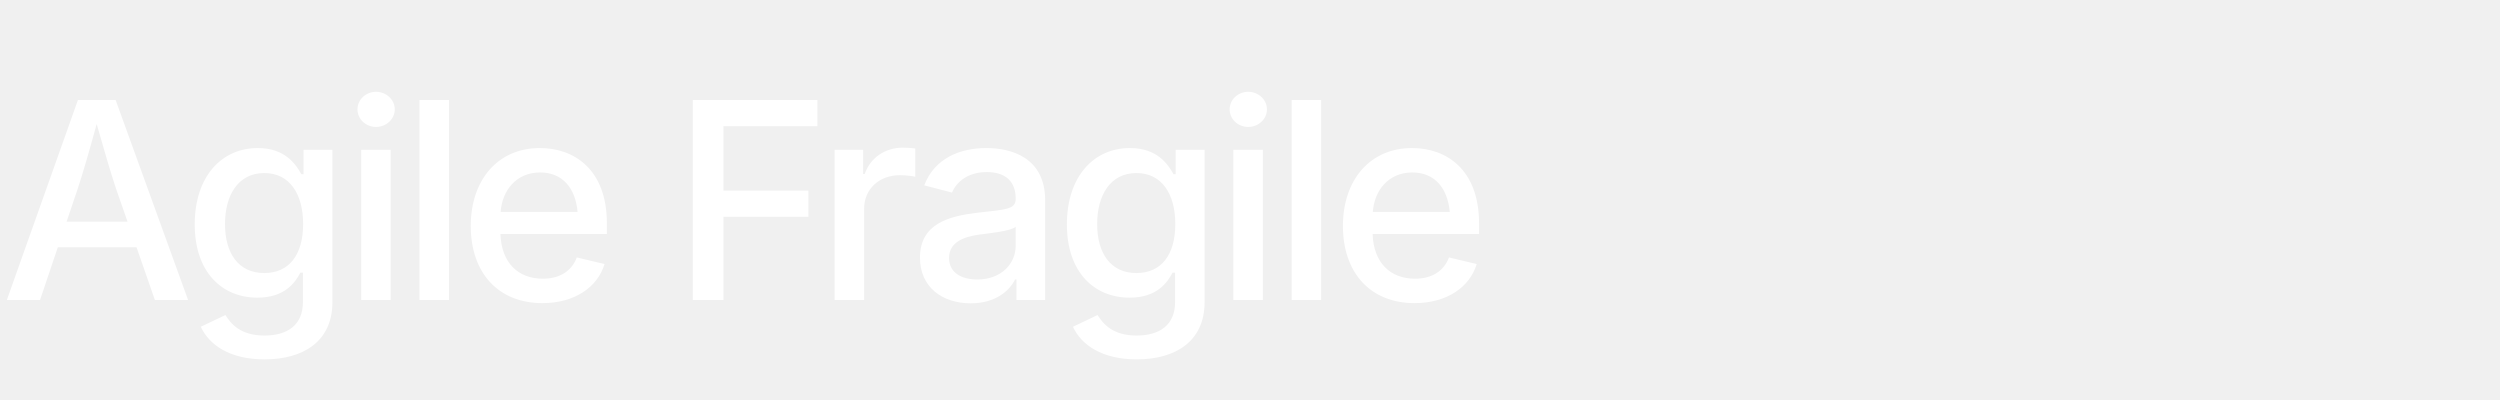
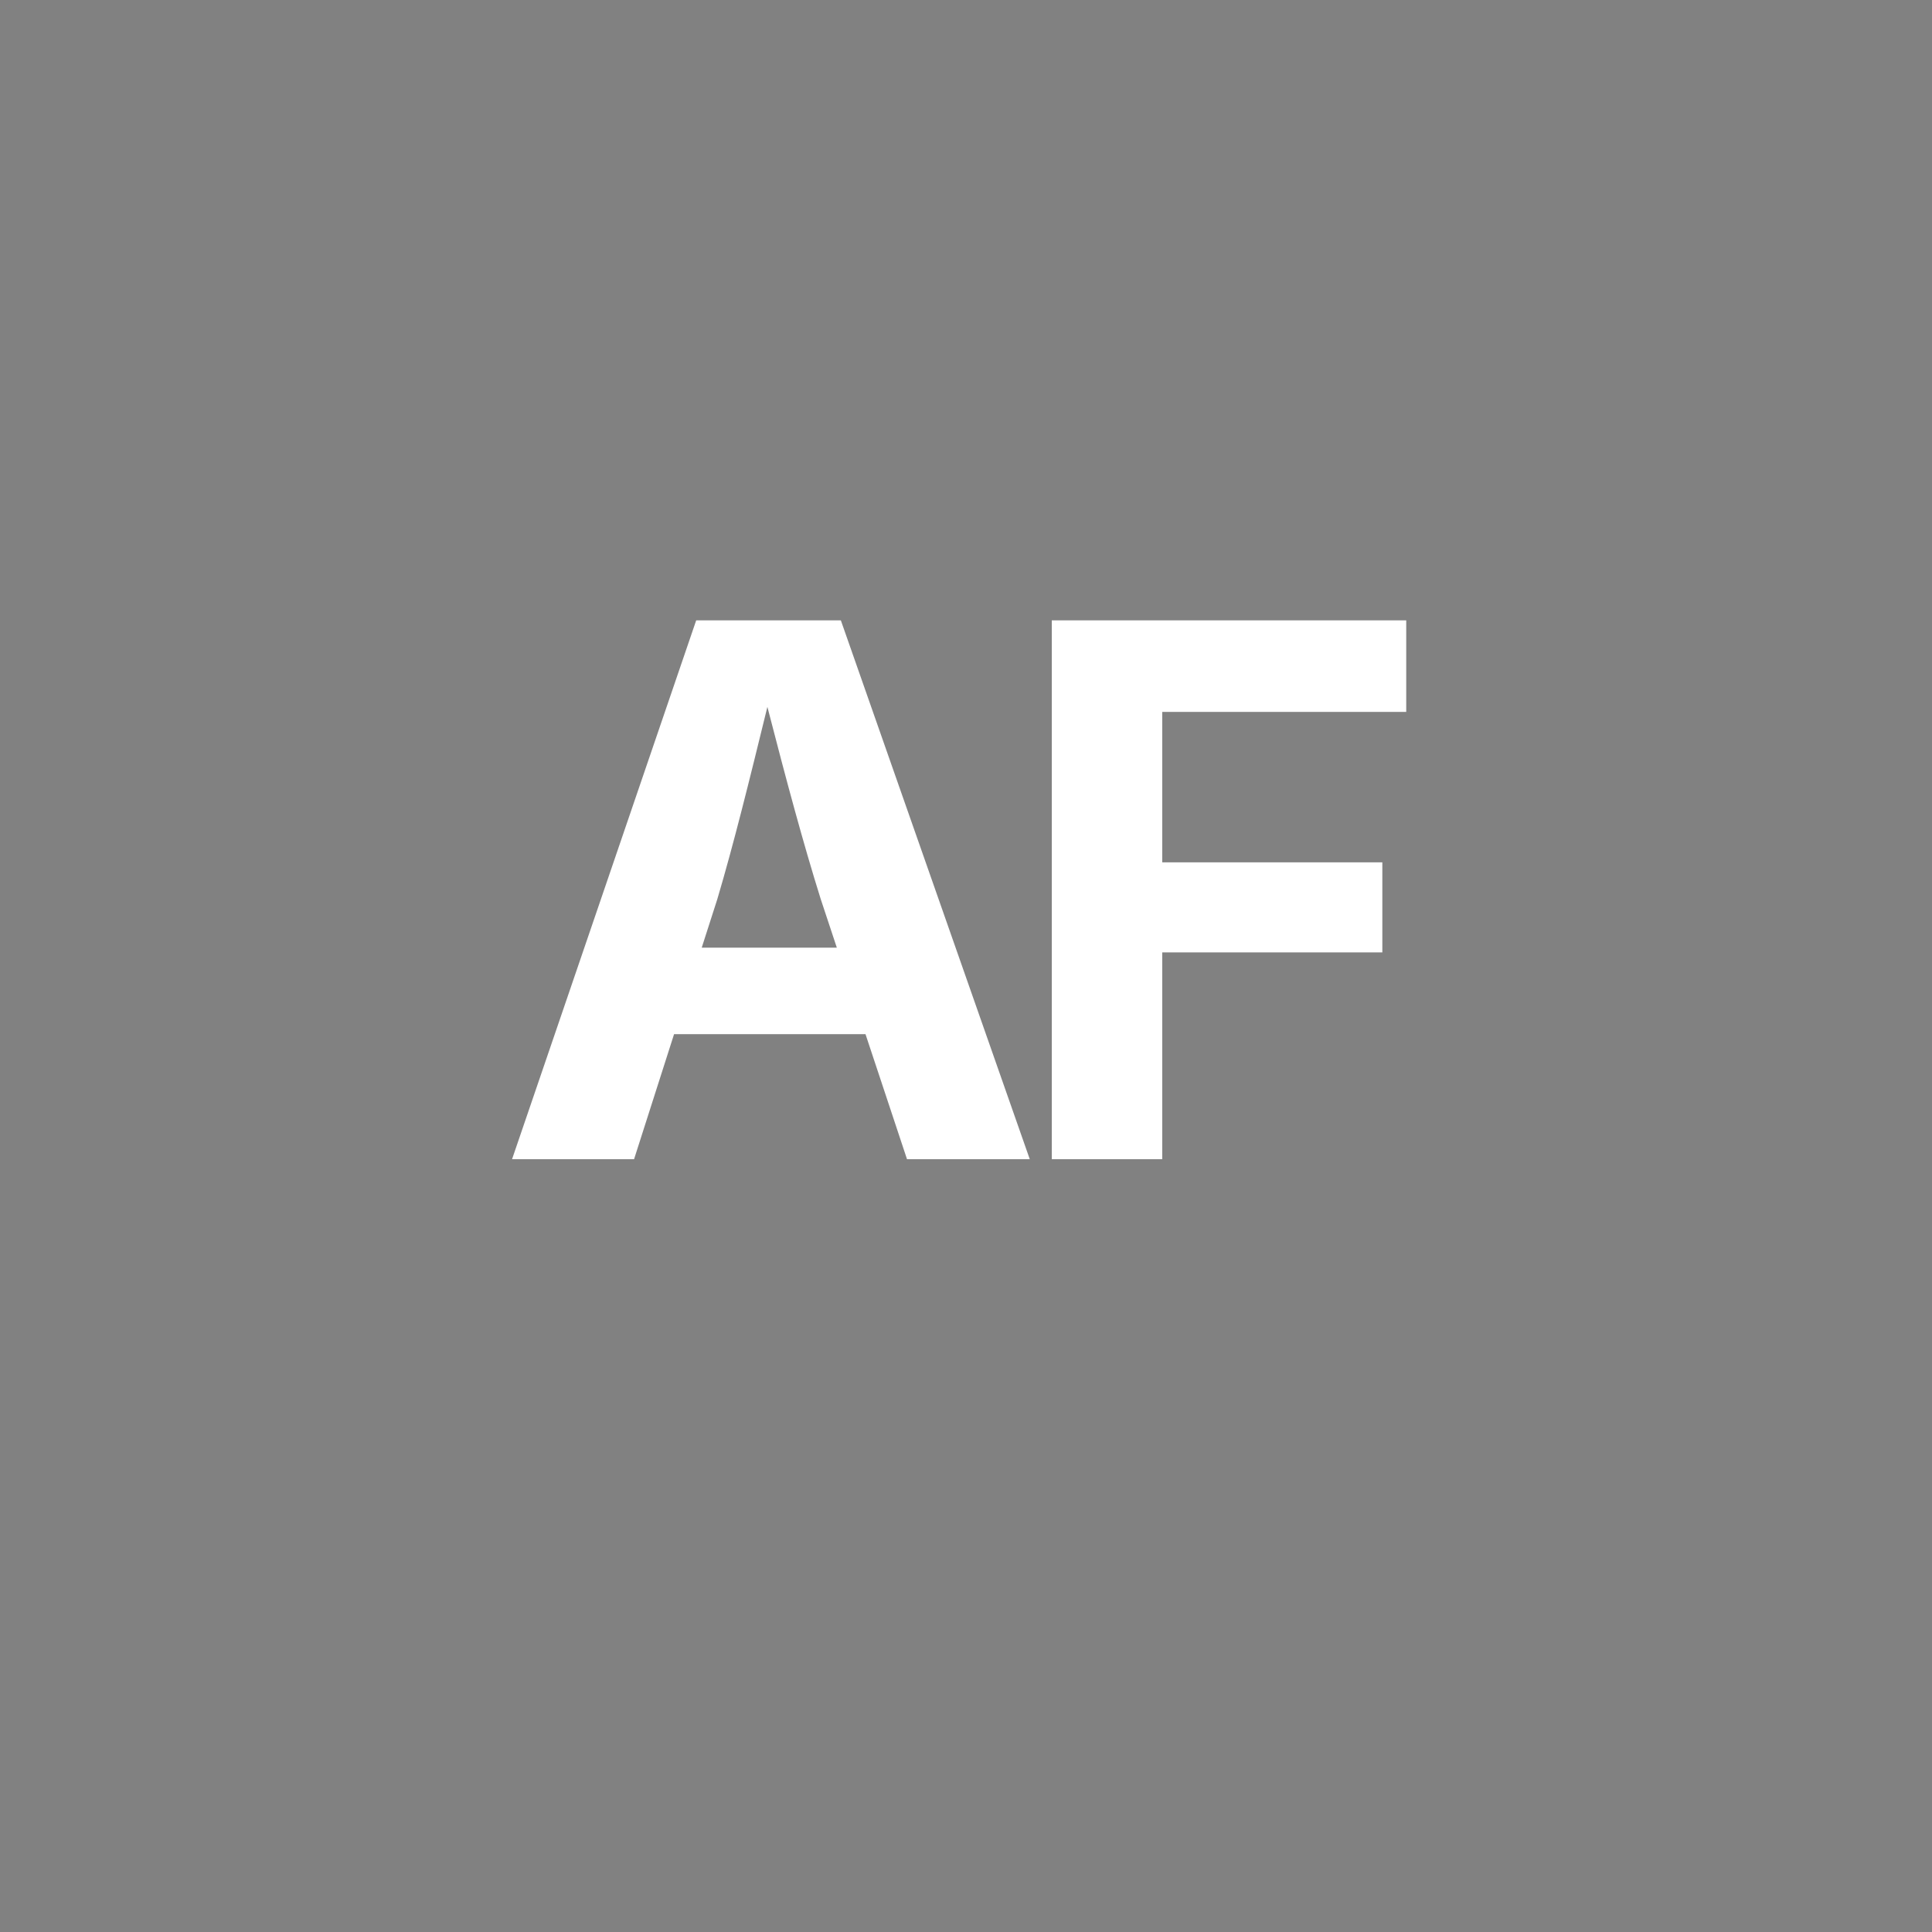
- <svg xmlns="http://www.w3.org/2000/svg" viewBox="0 0 200 32" fill="none" role="img" aria-label="Agile Fragile">
-   <text x="0" y="24" fill="#ffffff" font-family="Inter, Helvetica, Arial, sans-serif" font-size="22" font-weight="500" letter-spacing="-0.04em">Agile Fragile</text>
+ <svg xmlns="http://www.w3.org/2000/svg" viewBox="0 0 120 120" fill="none" role="img" aria-label="Agile Fragile">
+   <rect width="120" height="120" fill="#818181" />
+   <text x="60" y="72" text-anchor="middle" fill="#ffffff" font-family="Inter, Helvetica, Arial, sans-serif" font-size="46" font-weight="700" letter-spacing="-0.06em">AF</text>
</svg>
